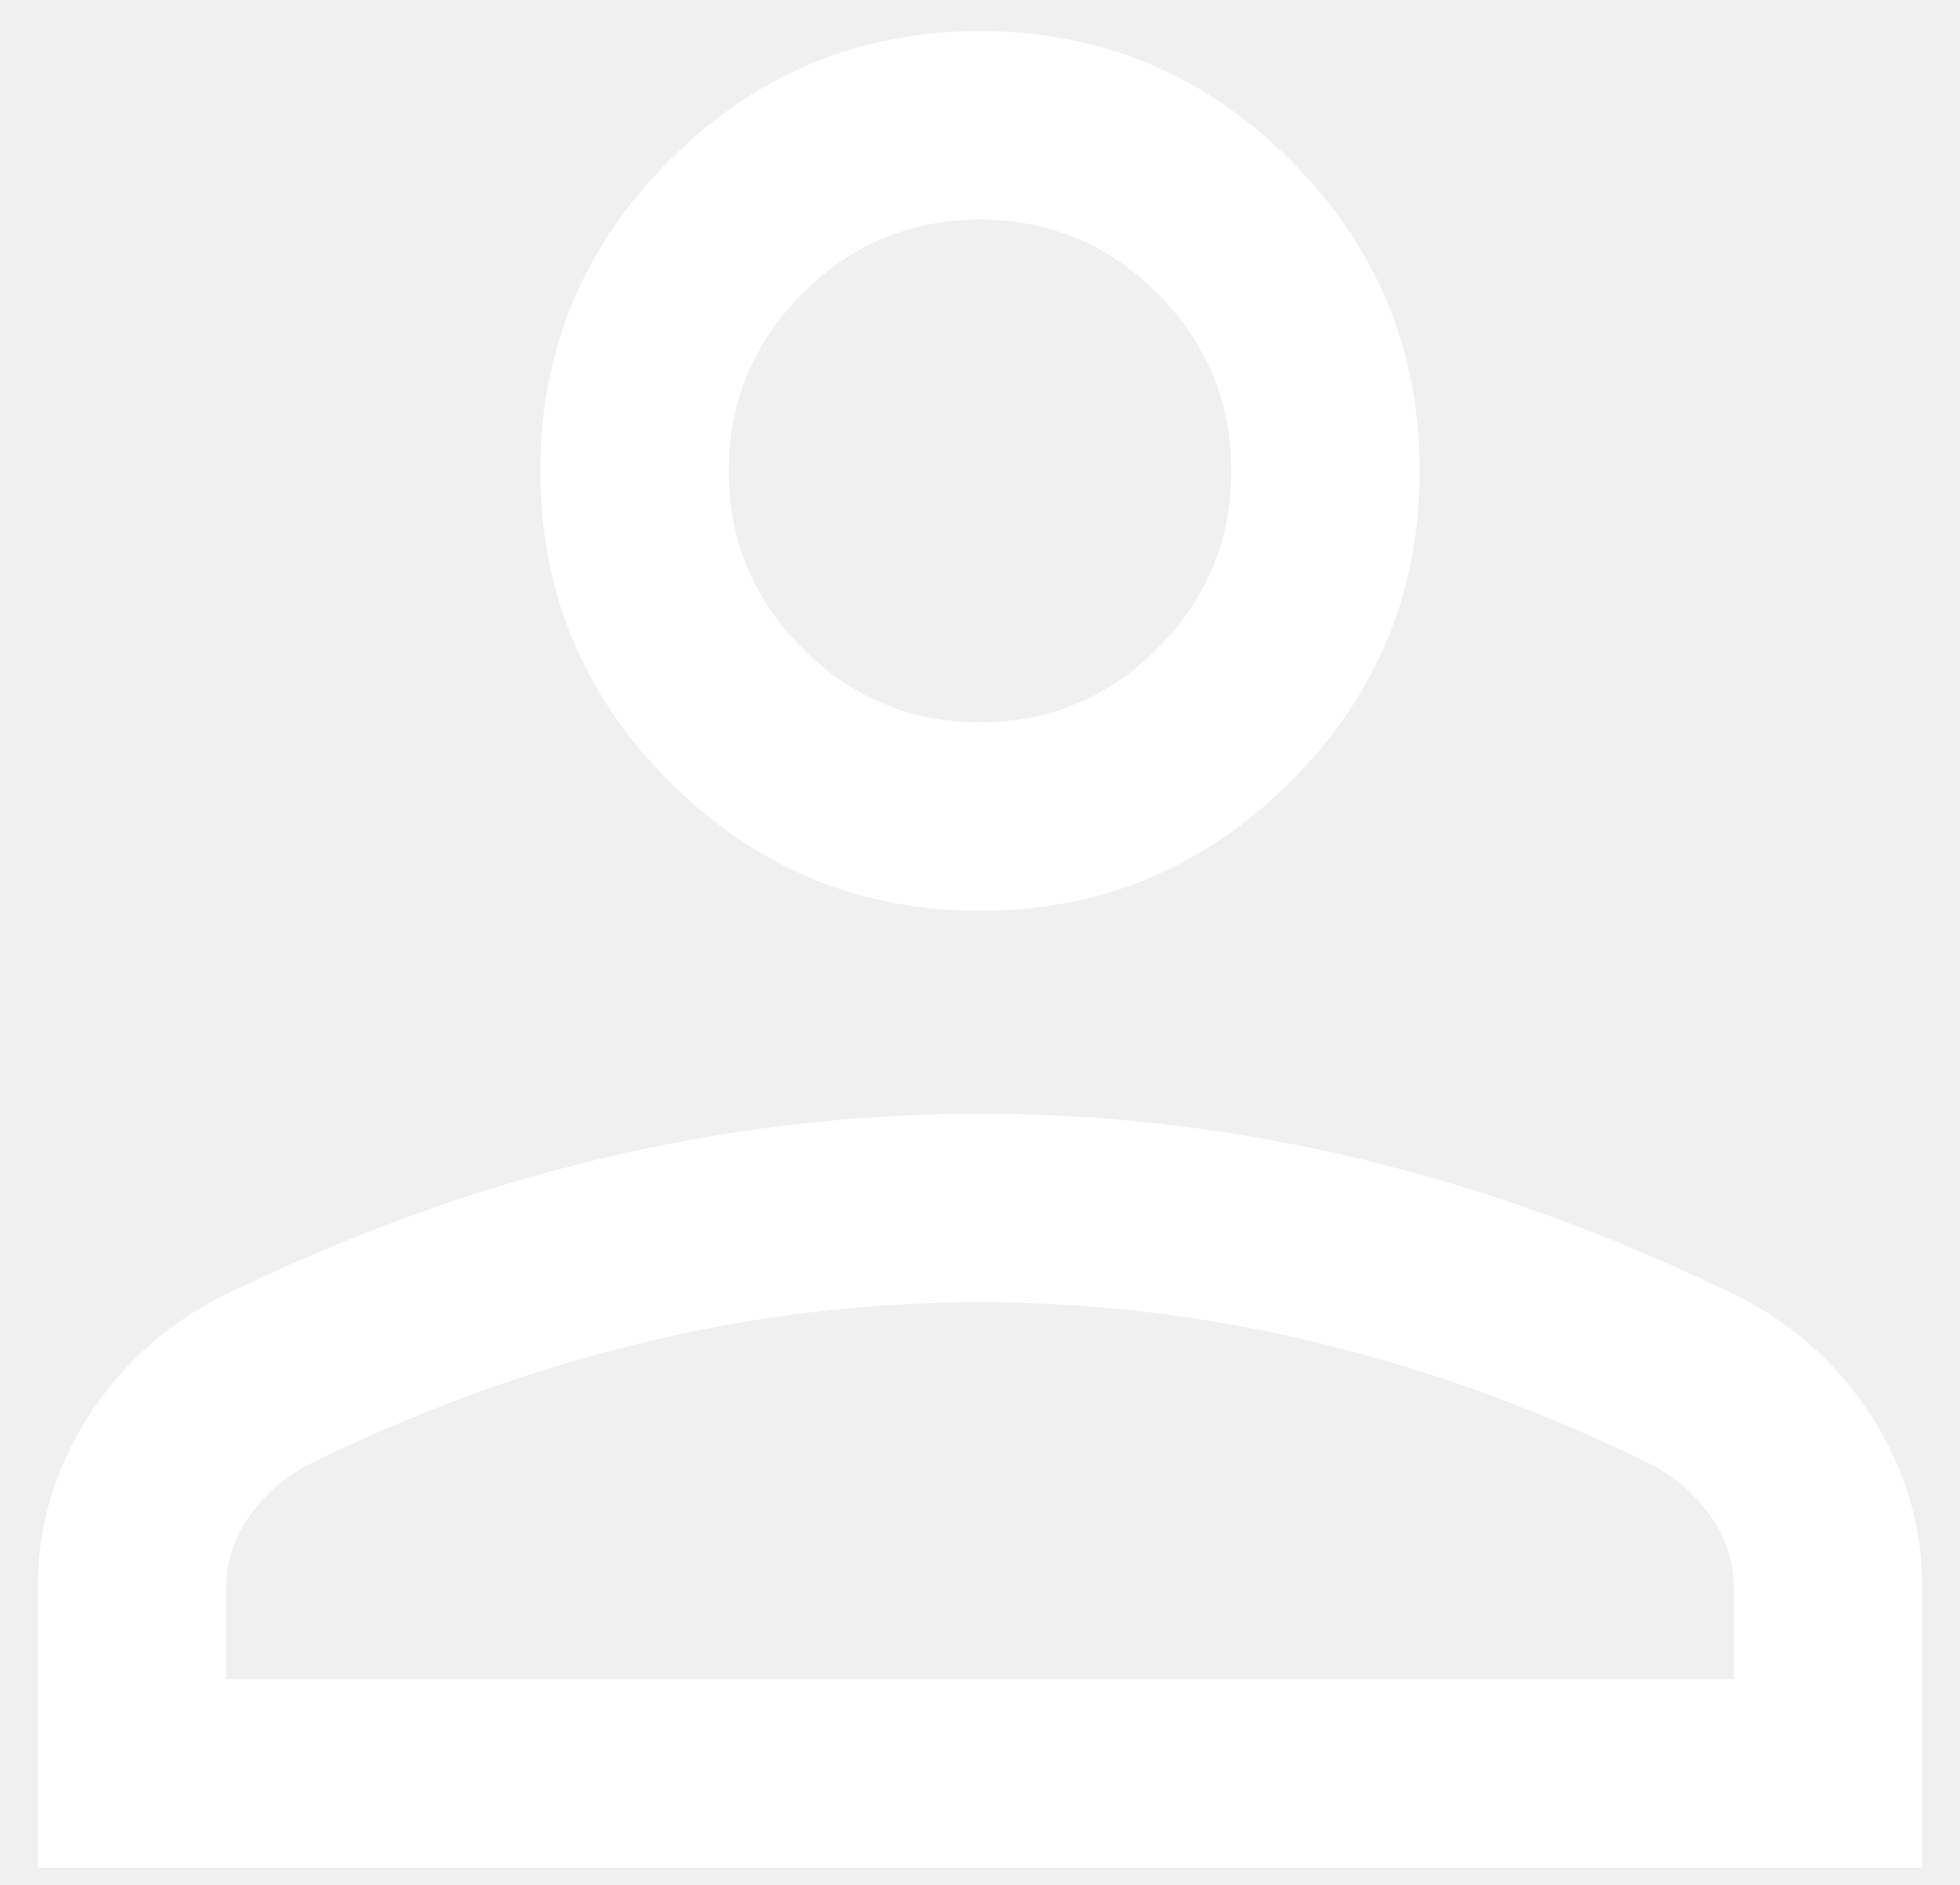
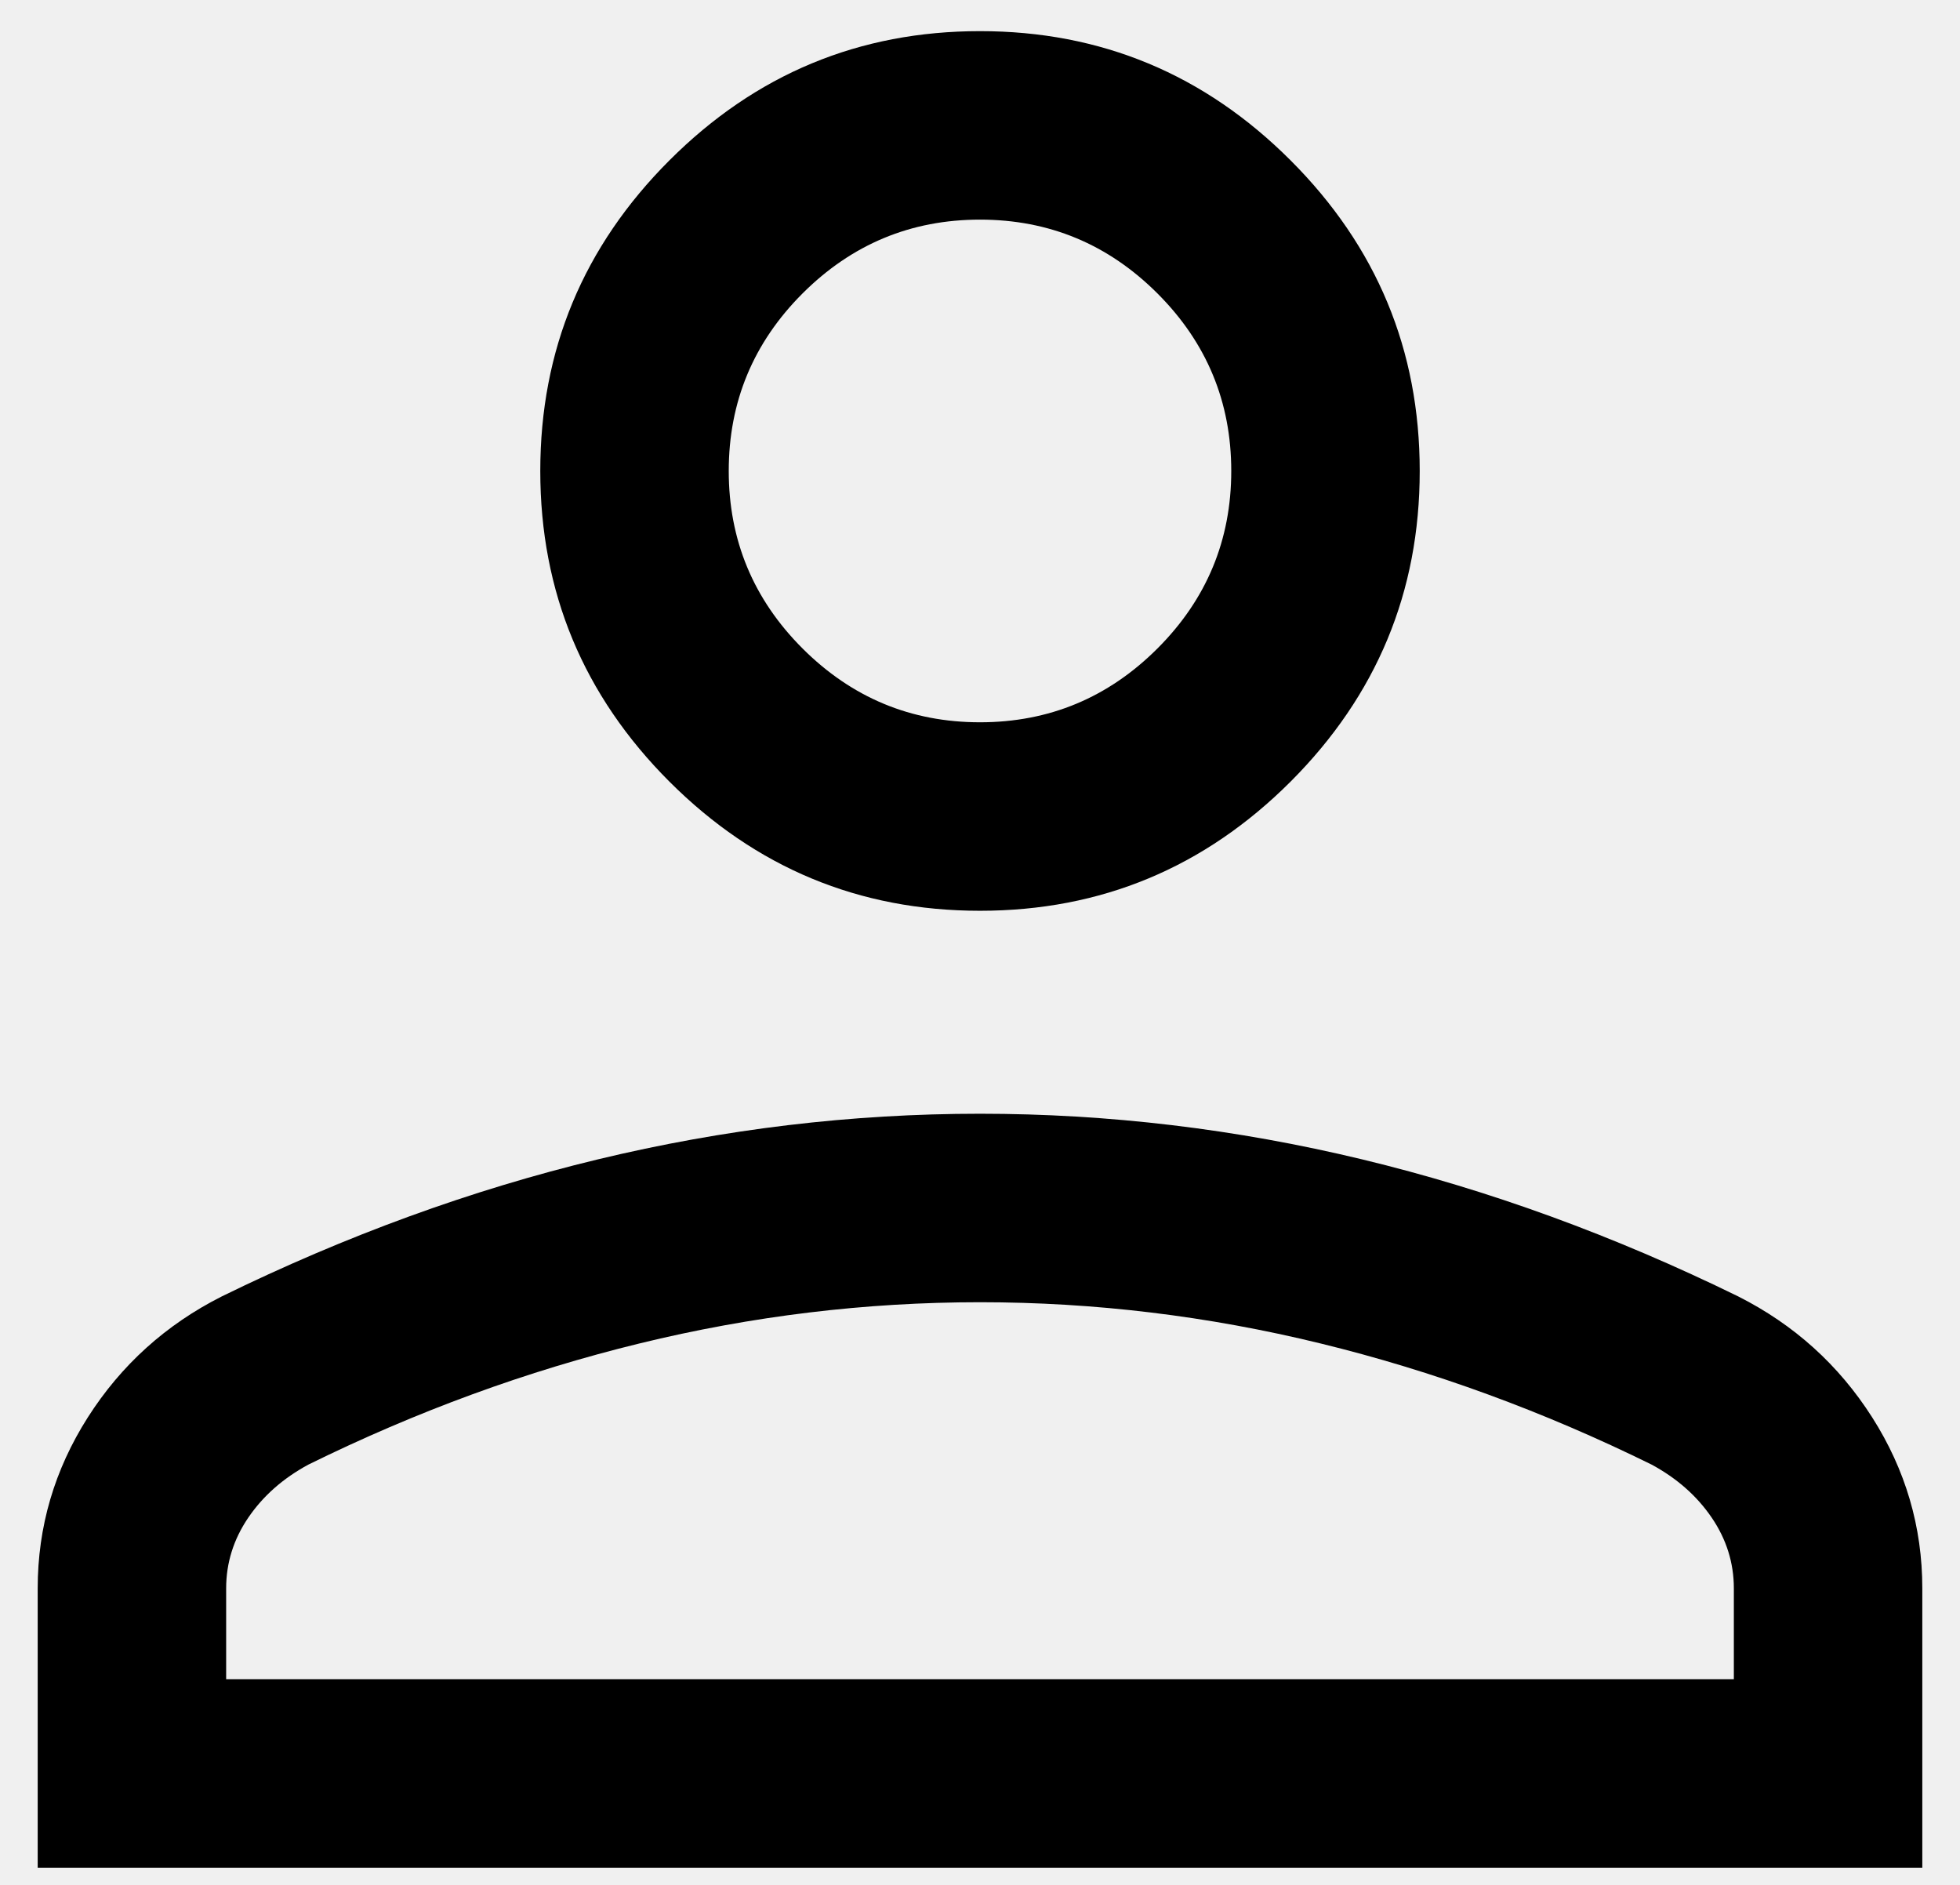
- <svg xmlns="http://www.w3.org/2000/svg" width="26" height="25" viewBox="0 0 26 25" fill="none">
-   <path d="M13 12.08C11.396 12.08 10.023 11.509 8.88 10.367C7.738 9.224 7.167 7.851 7.167 6.247C7.167 4.642 7.738 3.269 8.88 2.127C10.023 0.984 11.396 0.413 13 0.413C14.604 0.413 15.977 0.984 17.12 2.127C18.262 3.269 18.833 4.642 18.833 6.247C18.833 7.851 18.262 9.224 17.12 10.367C15.977 11.509 14.604 12.08 13 12.08ZM0.5 24.772V21.067C0.5 20.251 0.722 19.495 1.165 18.799C1.608 18.104 2.201 17.569 2.942 17.195C4.59 16.388 6.252 15.782 7.928 15.378C9.604 14.974 11.295 14.772 13 14.772C14.705 14.772 16.396 14.974 18.072 15.378C19.748 15.782 21.41 16.388 23.058 17.195C23.799 17.569 24.392 18.104 24.835 18.799C25.278 19.495 25.5 20.251 25.5 21.067V24.772H0.5ZM3 22.272H23V21.067C23 20.73 22.902 20.417 22.707 20.13C22.511 19.842 22.246 19.608 21.91 19.426C20.474 18.719 19.01 18.183 17.518 17.819C16.025 17.454 14.519 17.272 13 17.272C11.481 17.272 9.975 17.454 8.482 17.819C6.99 18.183 5.526 18.719 4.09 19.426C3.754 19.608 3.489 19.842 3.293 20.13C3.098 20.417 3 20.73 3 21.067V22.272ZM13 9.58C13.917 9.58 14.701 9.253 15.354 8.601C16.007 7.948 16.333 7.163 16.333 6.247C16.333 5.33 16.007 4.545 15.354 3.892C14.701 3.24 13.917 2.913 13 2.913C12.083 2.913 11.299 3.24 10.646 3.892C9.993 4.545 9.667 5.33 9.667 6.247C9.667 7.163 9.993 7.948 10.646 8.601C11.299 9.253 12.083 9.58 13 9.58Z" fill="white" />
+ <svg xmlns="http://www.w3.org/2000/svg" width="26" height="25" viewBox="0 0 26 25" fill="currentColor">
+   <path d="M13 12.08C11.396 12.08 10.023 11.509 8.88 10.367C7.738 9.224 7.167 7.851 7.167 6.247C7.167 4.642 7.738 3.269 8.88 2.127C10.023 0.984 11.396 0.413 13 0.413C14.604 0.413 15.977 0.984 17.12 2.127C18.262 3.269 18.833 4.642 18.833 6.247C18.833 7.851 18.262 9.224 17.12 10.367C15.977 11.509 14.604 12.08 13 12.08ZM0.5 24.772V21.067C0.5 20.251 0.722 19.495 1.165 18.799C1.608 18.104 2.201 17.569 2.942 17.195C4.59 16.388 6.252 15.782 7.928 15.378C9.604 14.974 11.295 14.772 13 14.772C14.705 14.772 16.396 14.974 18.072 15.378C19.748 15.782 21.41 16.388 23.058 17.195C23.799 17.569 24.392 18.104 24.835 18.799C25.278 19.495 25.5 20.251 25.5 21.067V24.772H0.5ZM3 22.272H23V21.067C23 20.73 22.902 20.417 22.707 20.13C22.511 19.842 22.246 19.608 21.91 19.426C20.474 18.719 19.01 18.183 17.518 17.819C16.025 17.454 14.519 17.272 13 17.272C11.481 17.272 9.975 17.454 8.482 17.819C6.99 18.183 5.526 18.719 4.09 19.426C3.754 19.608 3.489 19.842 3.293 20.13C3.098 20.417 3 20.73 3 21.067V22.272ZM13 9.58C13.917 9.58 14.701 9.253 15.354 8.601C16.007 7.948 16.333 7.163 16.333 6.247C16.333 5.33 16.007 4.545 15.354 3.892C14.701 3.24 13.917 2.913 13 2.913C12.083 2.913 11.299 3.24 10.646 3.892C9.993 4.545 9.667 5.33 9.667 6.247C9.667 7.163 9.993 7.948 10.646 8.601C11.299 9.253 12.083 9.58 13 9.58Z" fill="currentColor" />
</svg>
